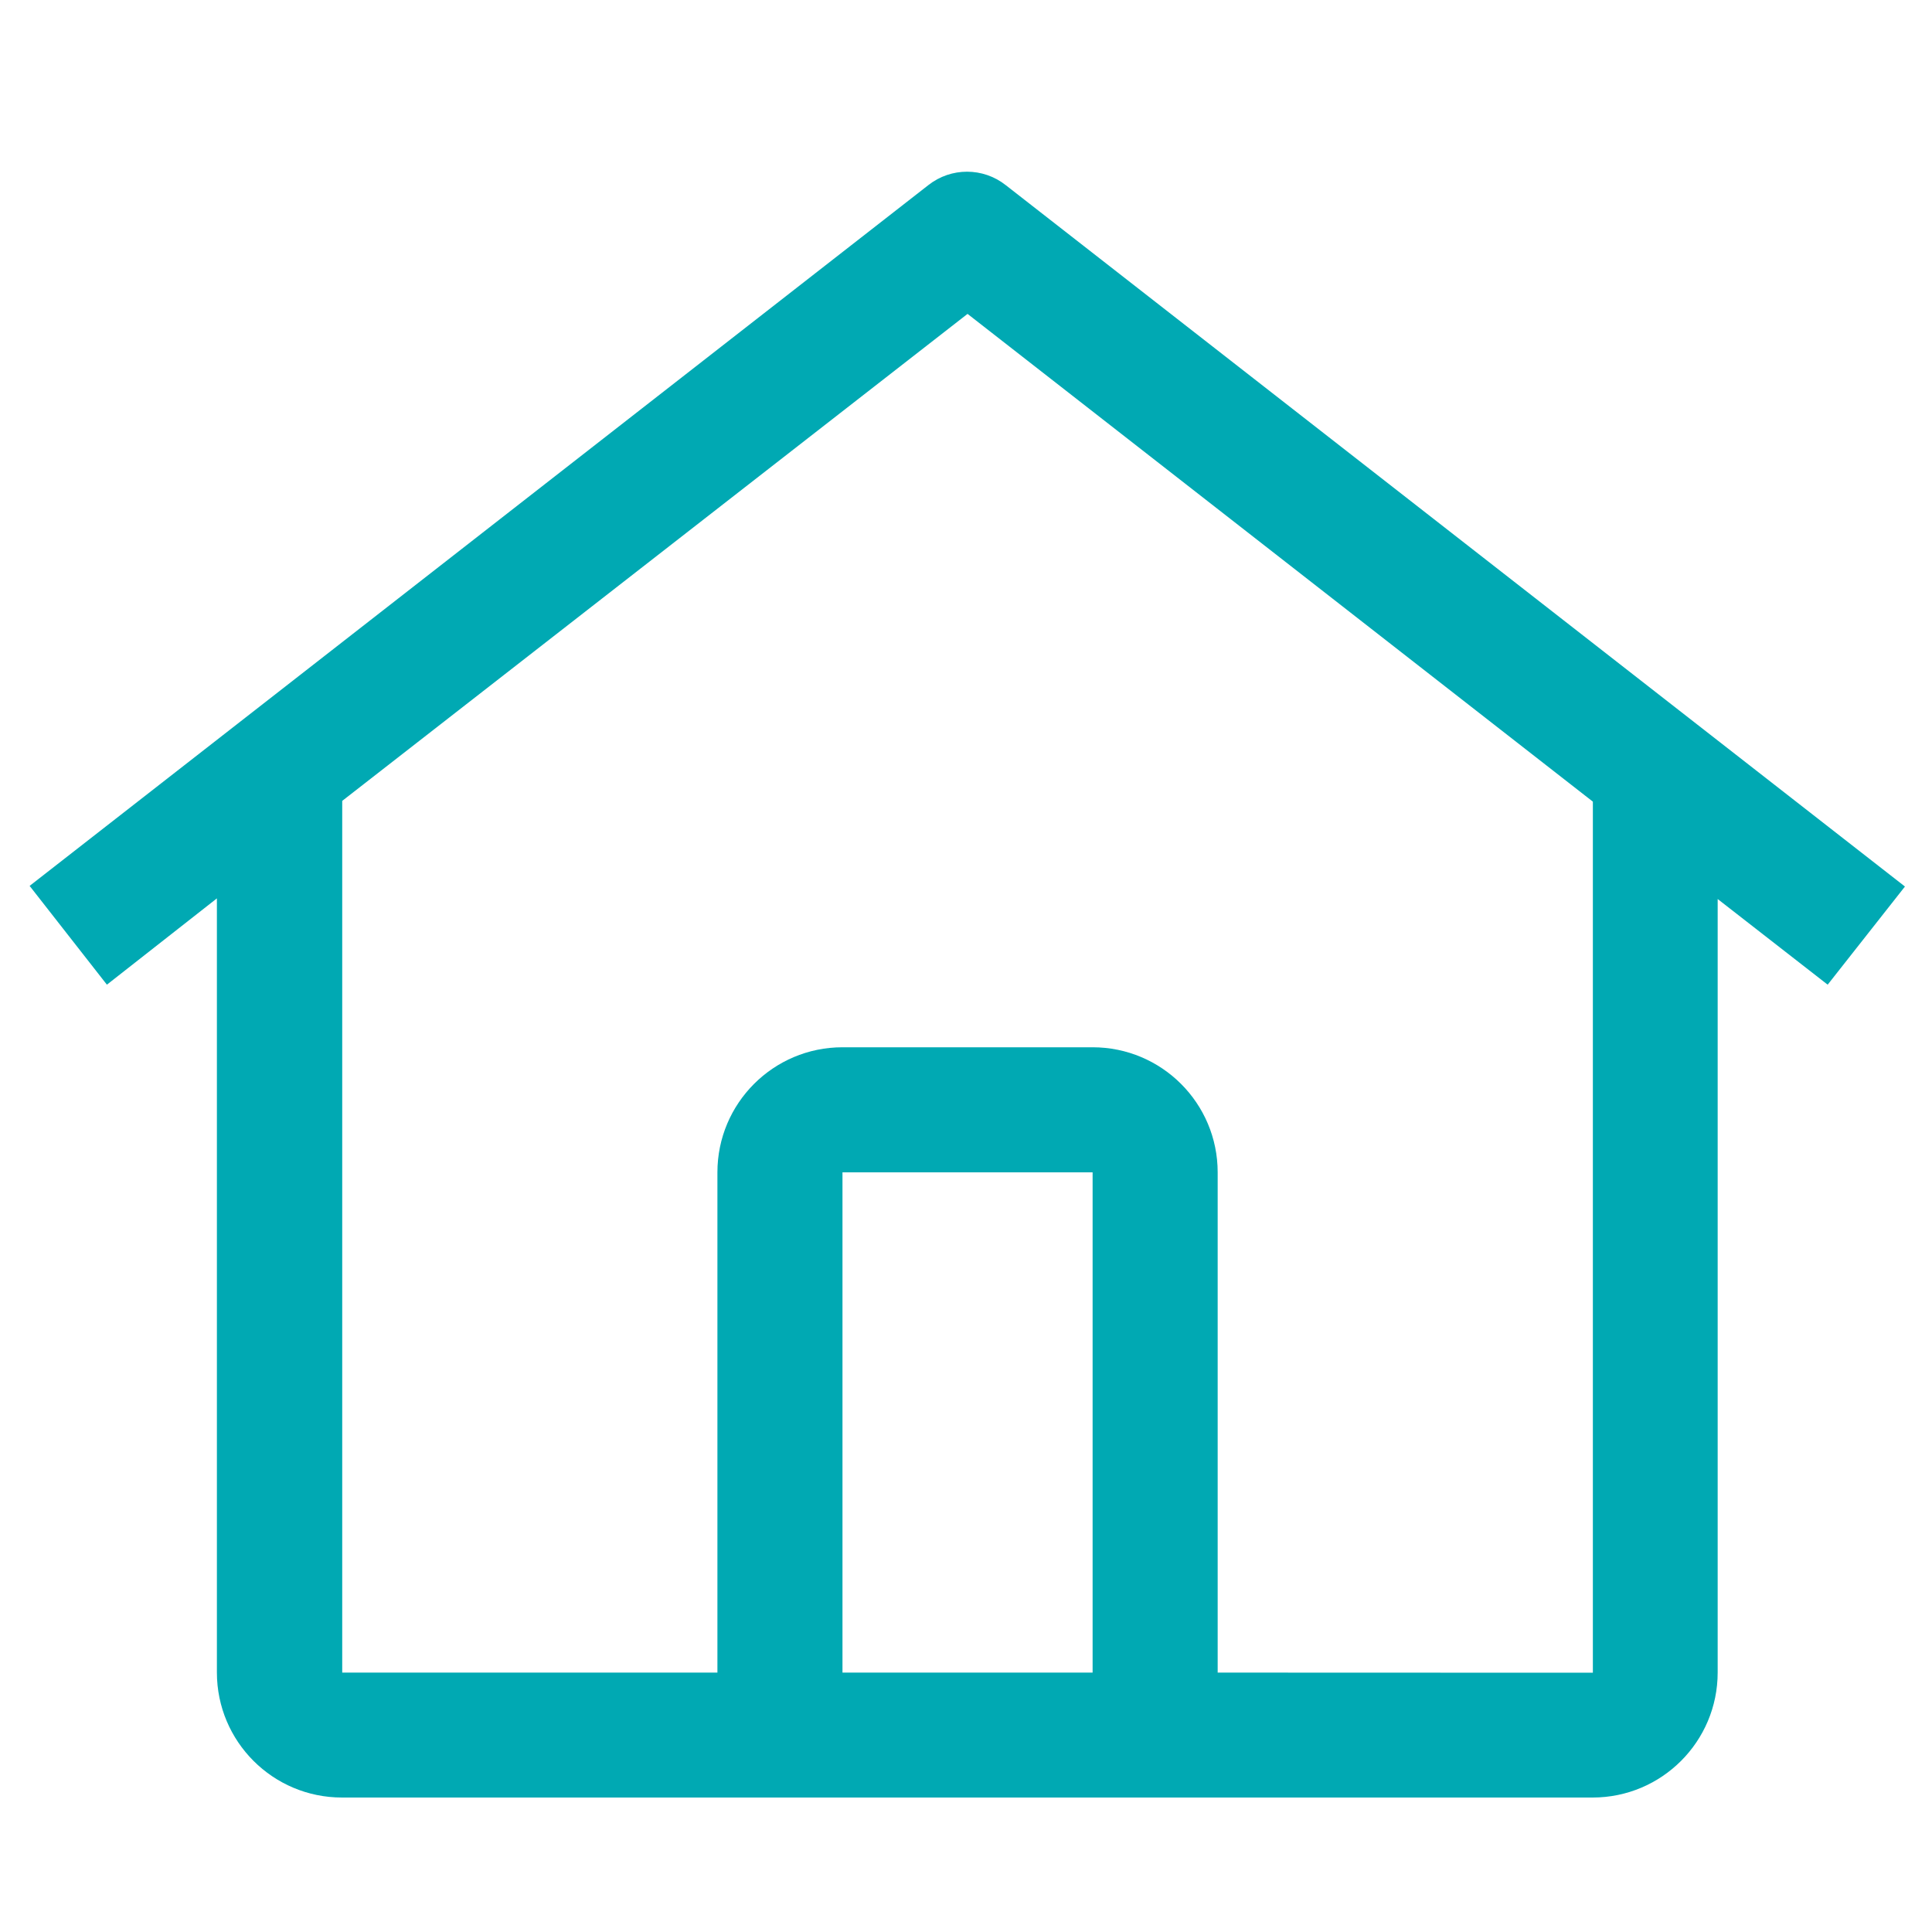
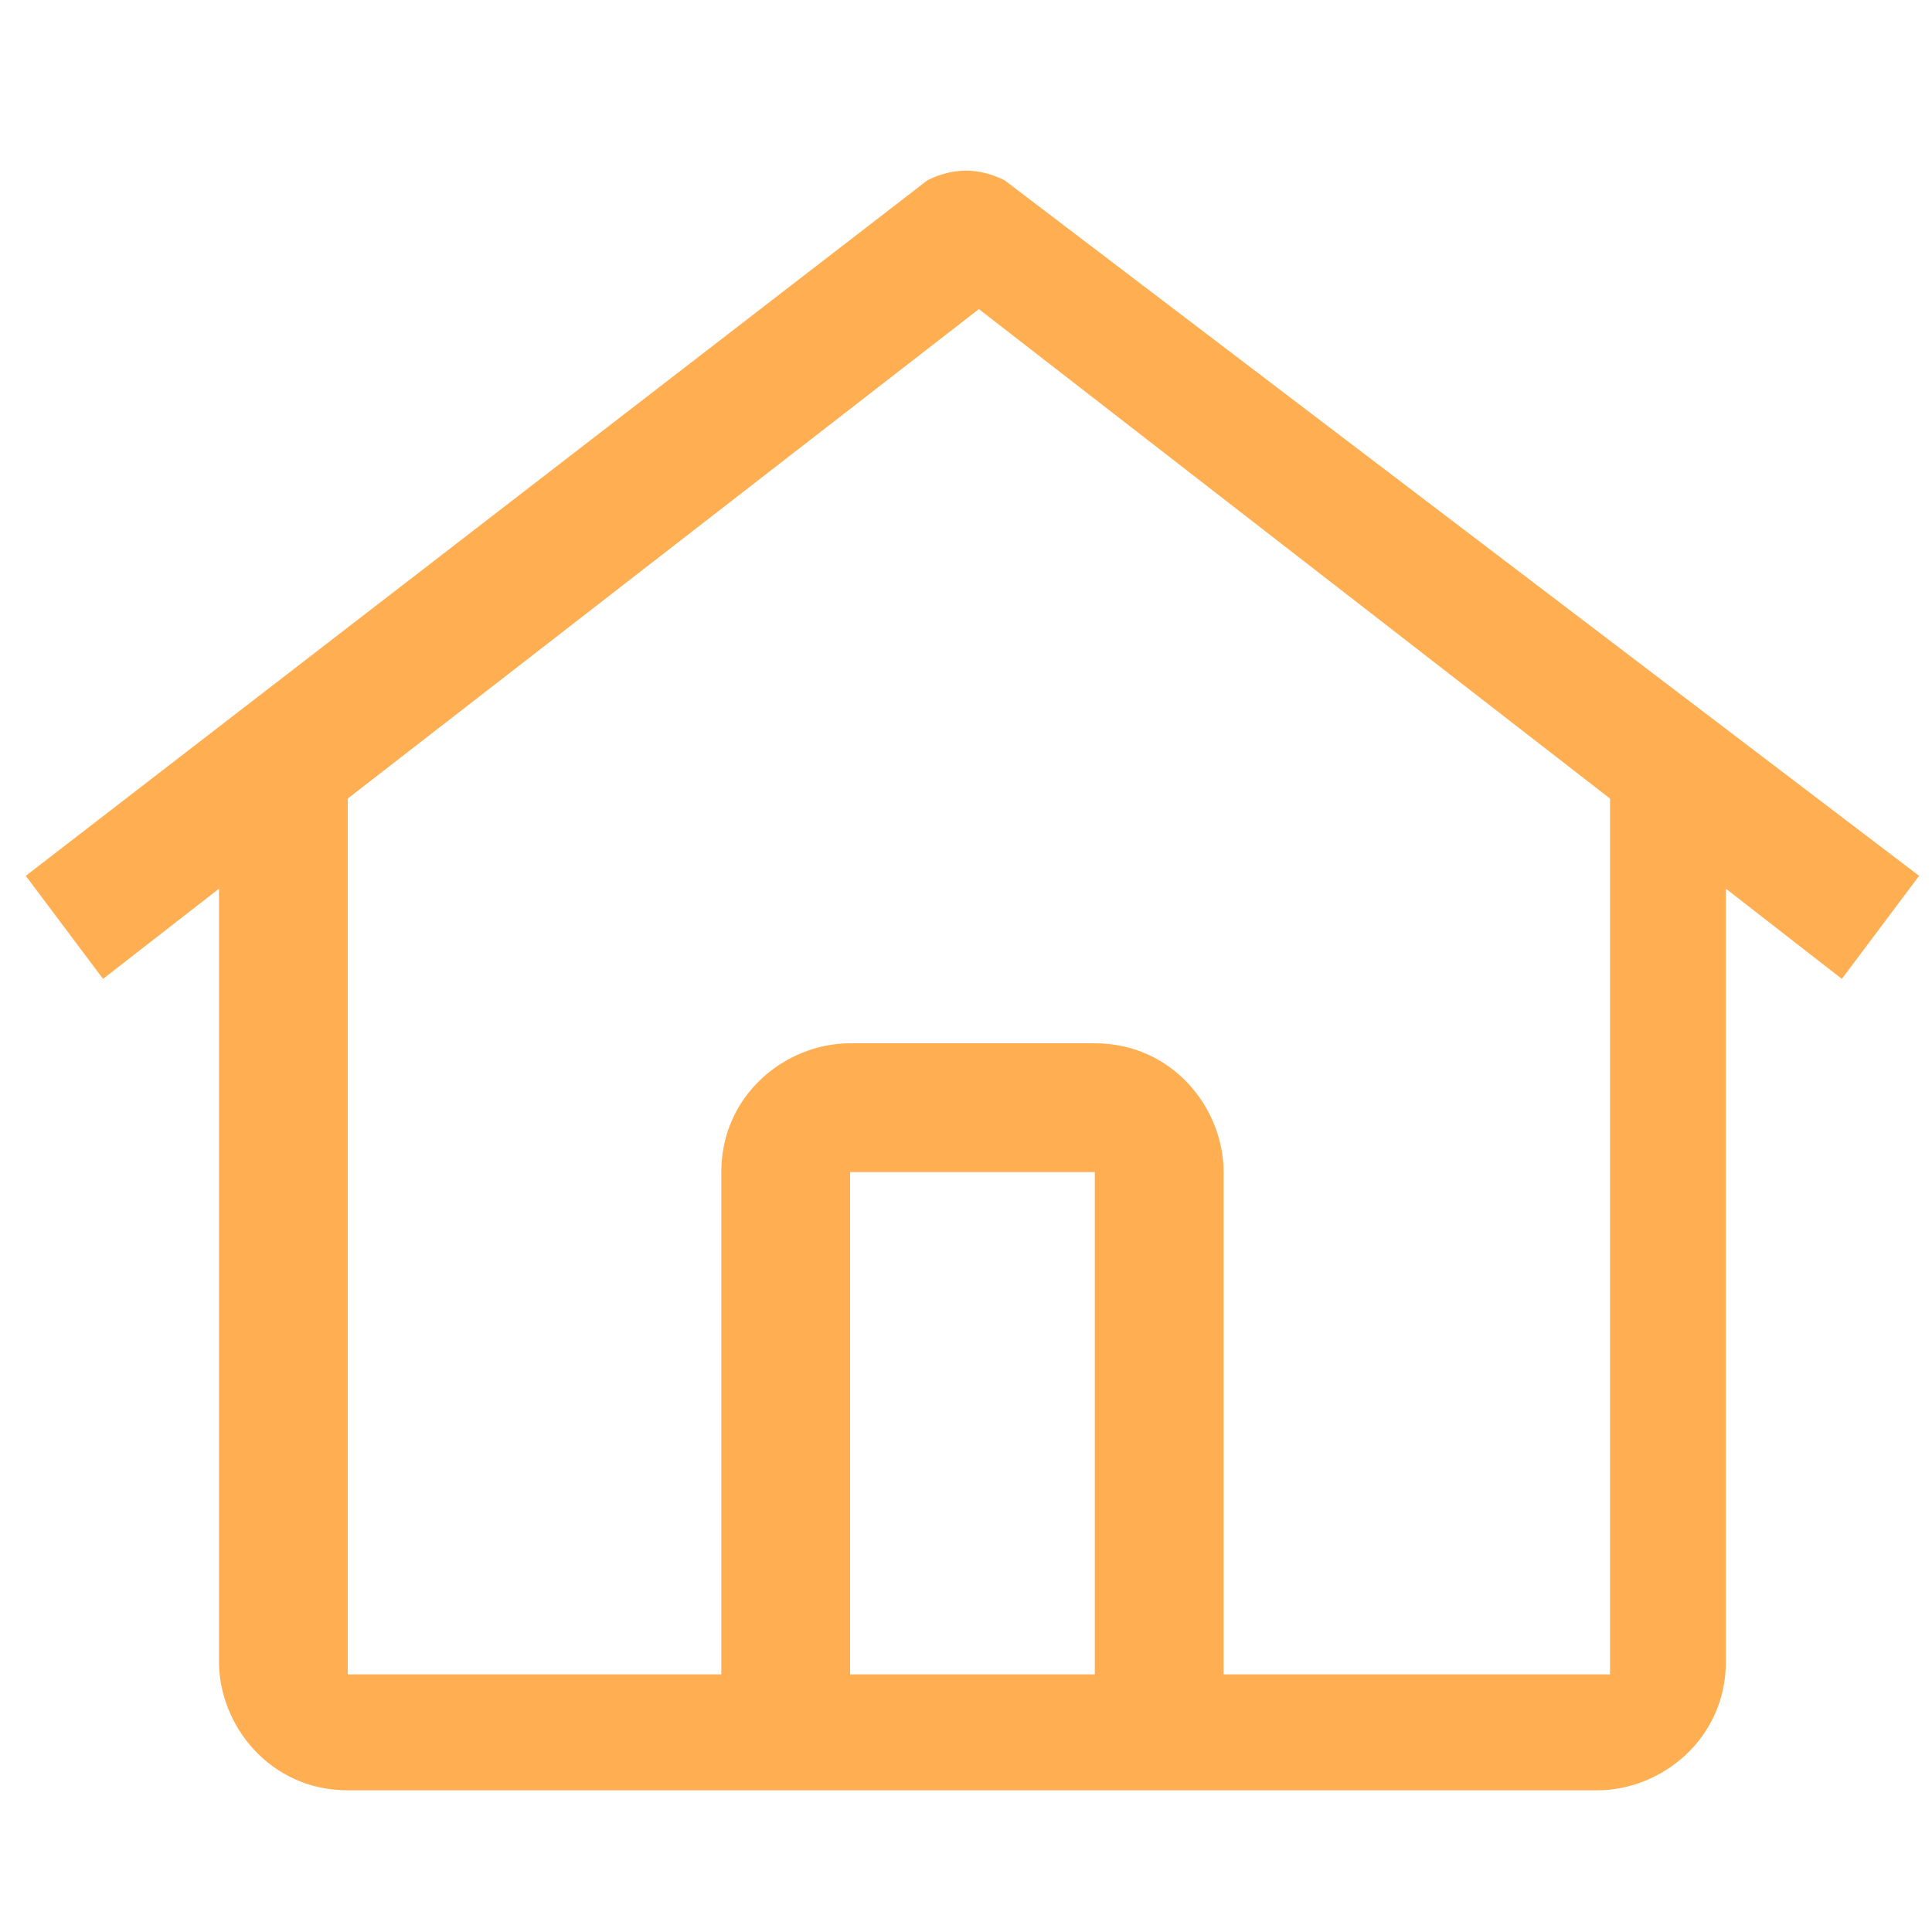
- <svg xmlns="http://www.w3.org/2000/svg" width="15" height="15" viewBox="0 0 15 15">
-   <defs>
-     <style>.a{fill:#00a9b3;}.b{fill:none;}</style>
-   </defs>
+ <svg xmlns="http://www.w3.org/2000/svg" version="1.1" id="Layer_1" x="0px" y="0px" viewBox="0 0 15 15" style="enable-background:new 0 0 15 15;" xml:space="preserve">
+   <style type="text/css">
+ 	.st0{fill:#FFAF51;}
+ 	.st1{fill:none;}
+ </style>
  <g transform="translate(-195 -194)">
-     <path class="a" d="M8.578,2.1a.485.485,0,0,0-.6,0L1,7.541l.6.767.854-.67v6.01a.971.971,0,0,0,.971.971h9.71a.971.971,0,0,0,.971-.971V7.643l.854.665.6-.762Zm.675,11.549H7.311V9.765H9.253Zm.971,0h0V9.765a.971.971,0,0,0-.971-.971H7.311a.971.971,0,0,0-.971.971v3.884H3.427V6.881L8.282,3.1l4.855,3.787v6.763Z" transform="translate(194.23 193.337)" />
-     <rect class="b" width="15" height="15" transform="translate(195 194)" />
+     <path class="st0" d="M202.8,195.4c-0.2-0.1-0.4-0.1-0.6,0l-7,5.4l0.6,0.8l0.9-0.7v6c0,0.5,0.4,1,1,1h9.7c0.5,0,1-0.4,1-1v-6   l0.9,0.7l0.6-0.8L202.8,195.4z M203.5,207h-1.9v-3.9h1.9V207z M204.5,207L204.5,207v-3.9c0-0.5-0.4-1-1-1h-1.9c-0.5,0-1,0.4-1,1   v3.9h-2.9v-6.8l4.9-3.8l4.9,3.8v6.8L204.5,207z" />
+     <rect x="195" y="194" class="st1" width="15" height="15" />
  </g>
</svg>
